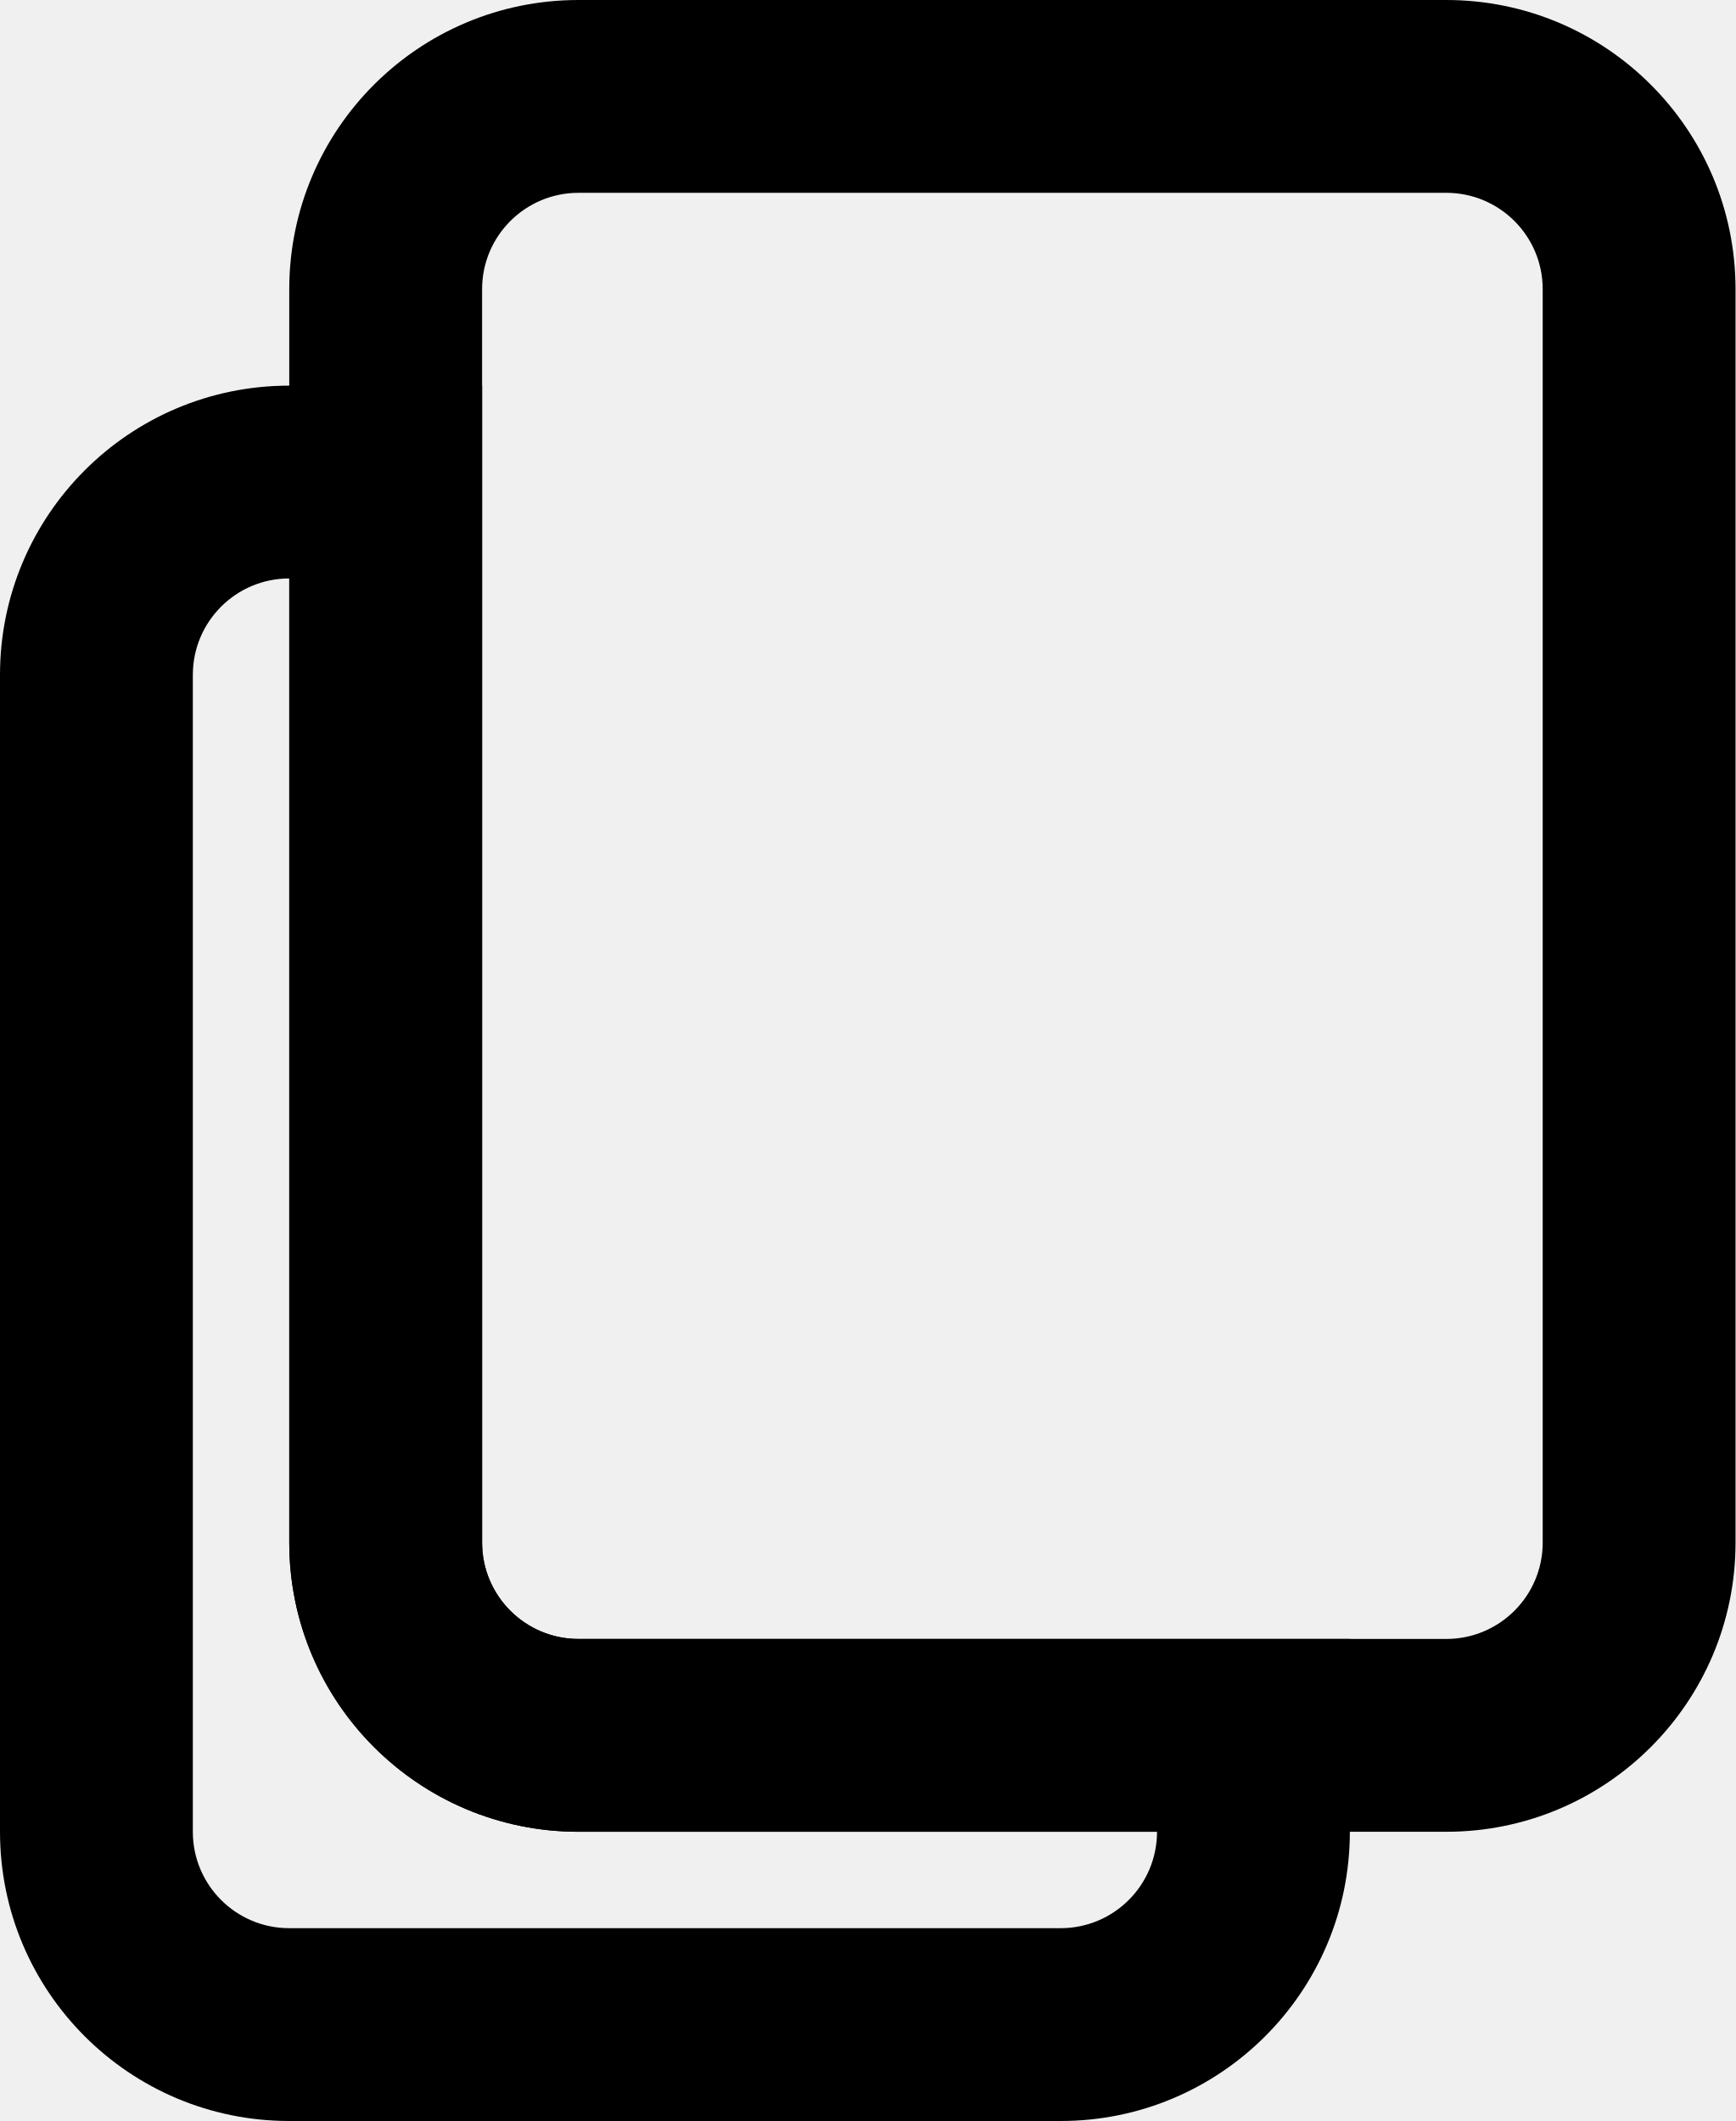
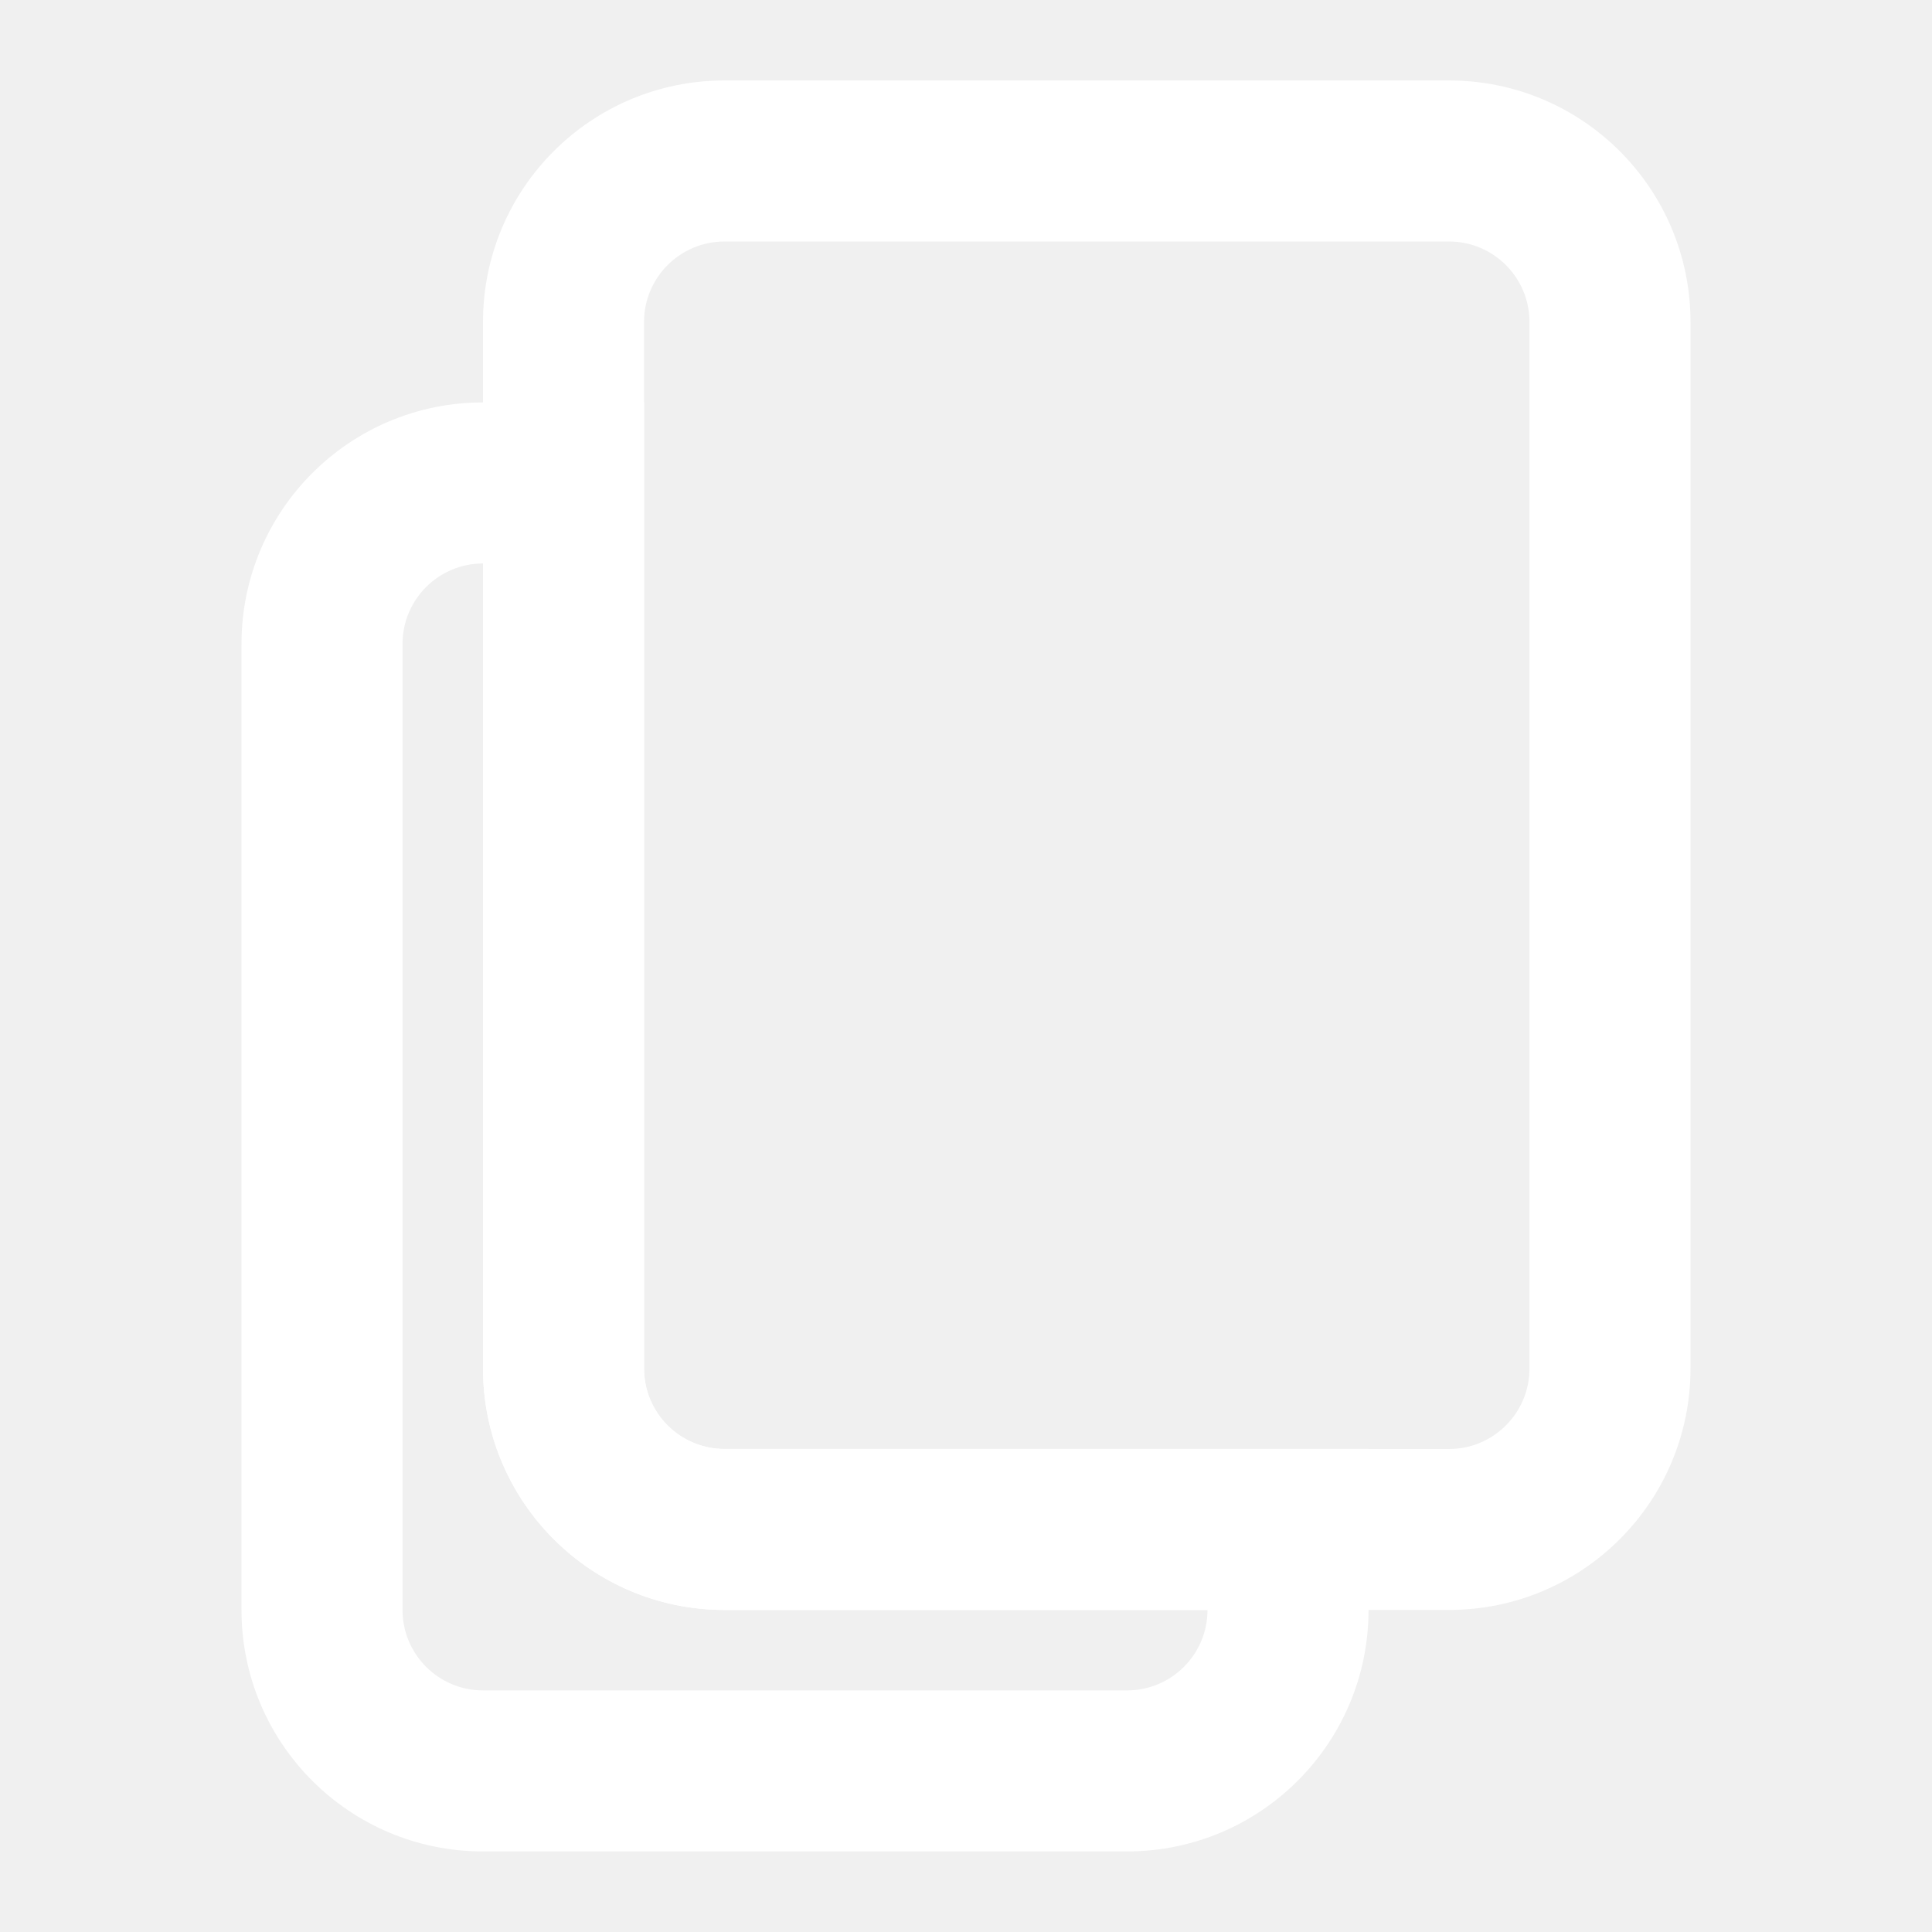
- <svg xmlns="http://www.w3.org/2000/svg" width="36" height="44" viewBox="0 0 36 44" fill="none">
-   <path fill-rule="evenodd" clip-rule="evenodd" d="M4 14V38C4 39.105 4.895 40 6 40H22C23.105 40 24 39.105 24 38H12C8.686 38 6 35.314 6 32V12C4.895 12 4 12.895 4 14ZM22 44H6C2.686 44 0 41.314 0 38V14C0 10.686 2.686 8 6 8H10V32C10 33.105 10.895 34 12 34H28V38C28 41.314 25.314 44 22 44Z" fill="black" />
-   <path fill-rule="evenodd" clip-rule="evenodd" d="M30 4H12C10.895 4 10 4.895 10 6V32C10 33.105 10.895 34 12 34H30C31.105 34 32 33.105 32 32V6C32 4.895 31.105 4 30 4ZM12 0C8.686 0 6 2.686 6 6V32C6 35.314 8.686 38 12 38H30C33.314 38 36 35.314 36 32V6C36 2.686 33.314 0 30 0H12Z" fill="black" />
+ <svg xmlns="http://www.w3.org/2000/svg" width="20" height="20" viewBox="0 0 20 20" fill="none">
+   <path fill-rule="evenodd" clip-rule="evenodd" d="M4.167 6.666V16.666C4.167 17.126 4.54 17.499 5 17.499H11.667C12.127 17.499 12.5 17.126 12.5 16.666H7.5C6.119 16.666 5 15.547 5 14.166V5.833C4.54 5.833 4.167 6.206 4.167 6.666ZM11.667 19.166H5C3.619 19.166 2.5 18.047 2.5 16.666V6.666C2.5 5.285 3.619 4.166 5 4.166H6.667V14.166C6.667 14.626 7.04 14.999 7.5 14.999H14.167V16.666C14.167 18.047 13.047 19.166 11.667 19.166Z" fill="white" />
+   <path fill-rule="evenodd" clip-rule="evenodd" d="M15 2.5H7.5C7.04 2.5 6.667 2.873 6.667 3.333V14.166C6.667 14.627 7.04 15 7.5 15H15C15.46 15 15.833 14.627 15.833 14.166V3.333C15.833 2.873 15.46 2.5 15 2.5ZM7.5 0.833C6.119 0.833 5 1.952 5 3.333V14.166C5 15.547 6.119 16.666 7.5 16.666H15C16.381 16.666 17.5 15.547 17.5 14.166V3.333C17.5 1.952 16.381 0.833 15 0.833H7.5Z" fill="white" />
</svg>
